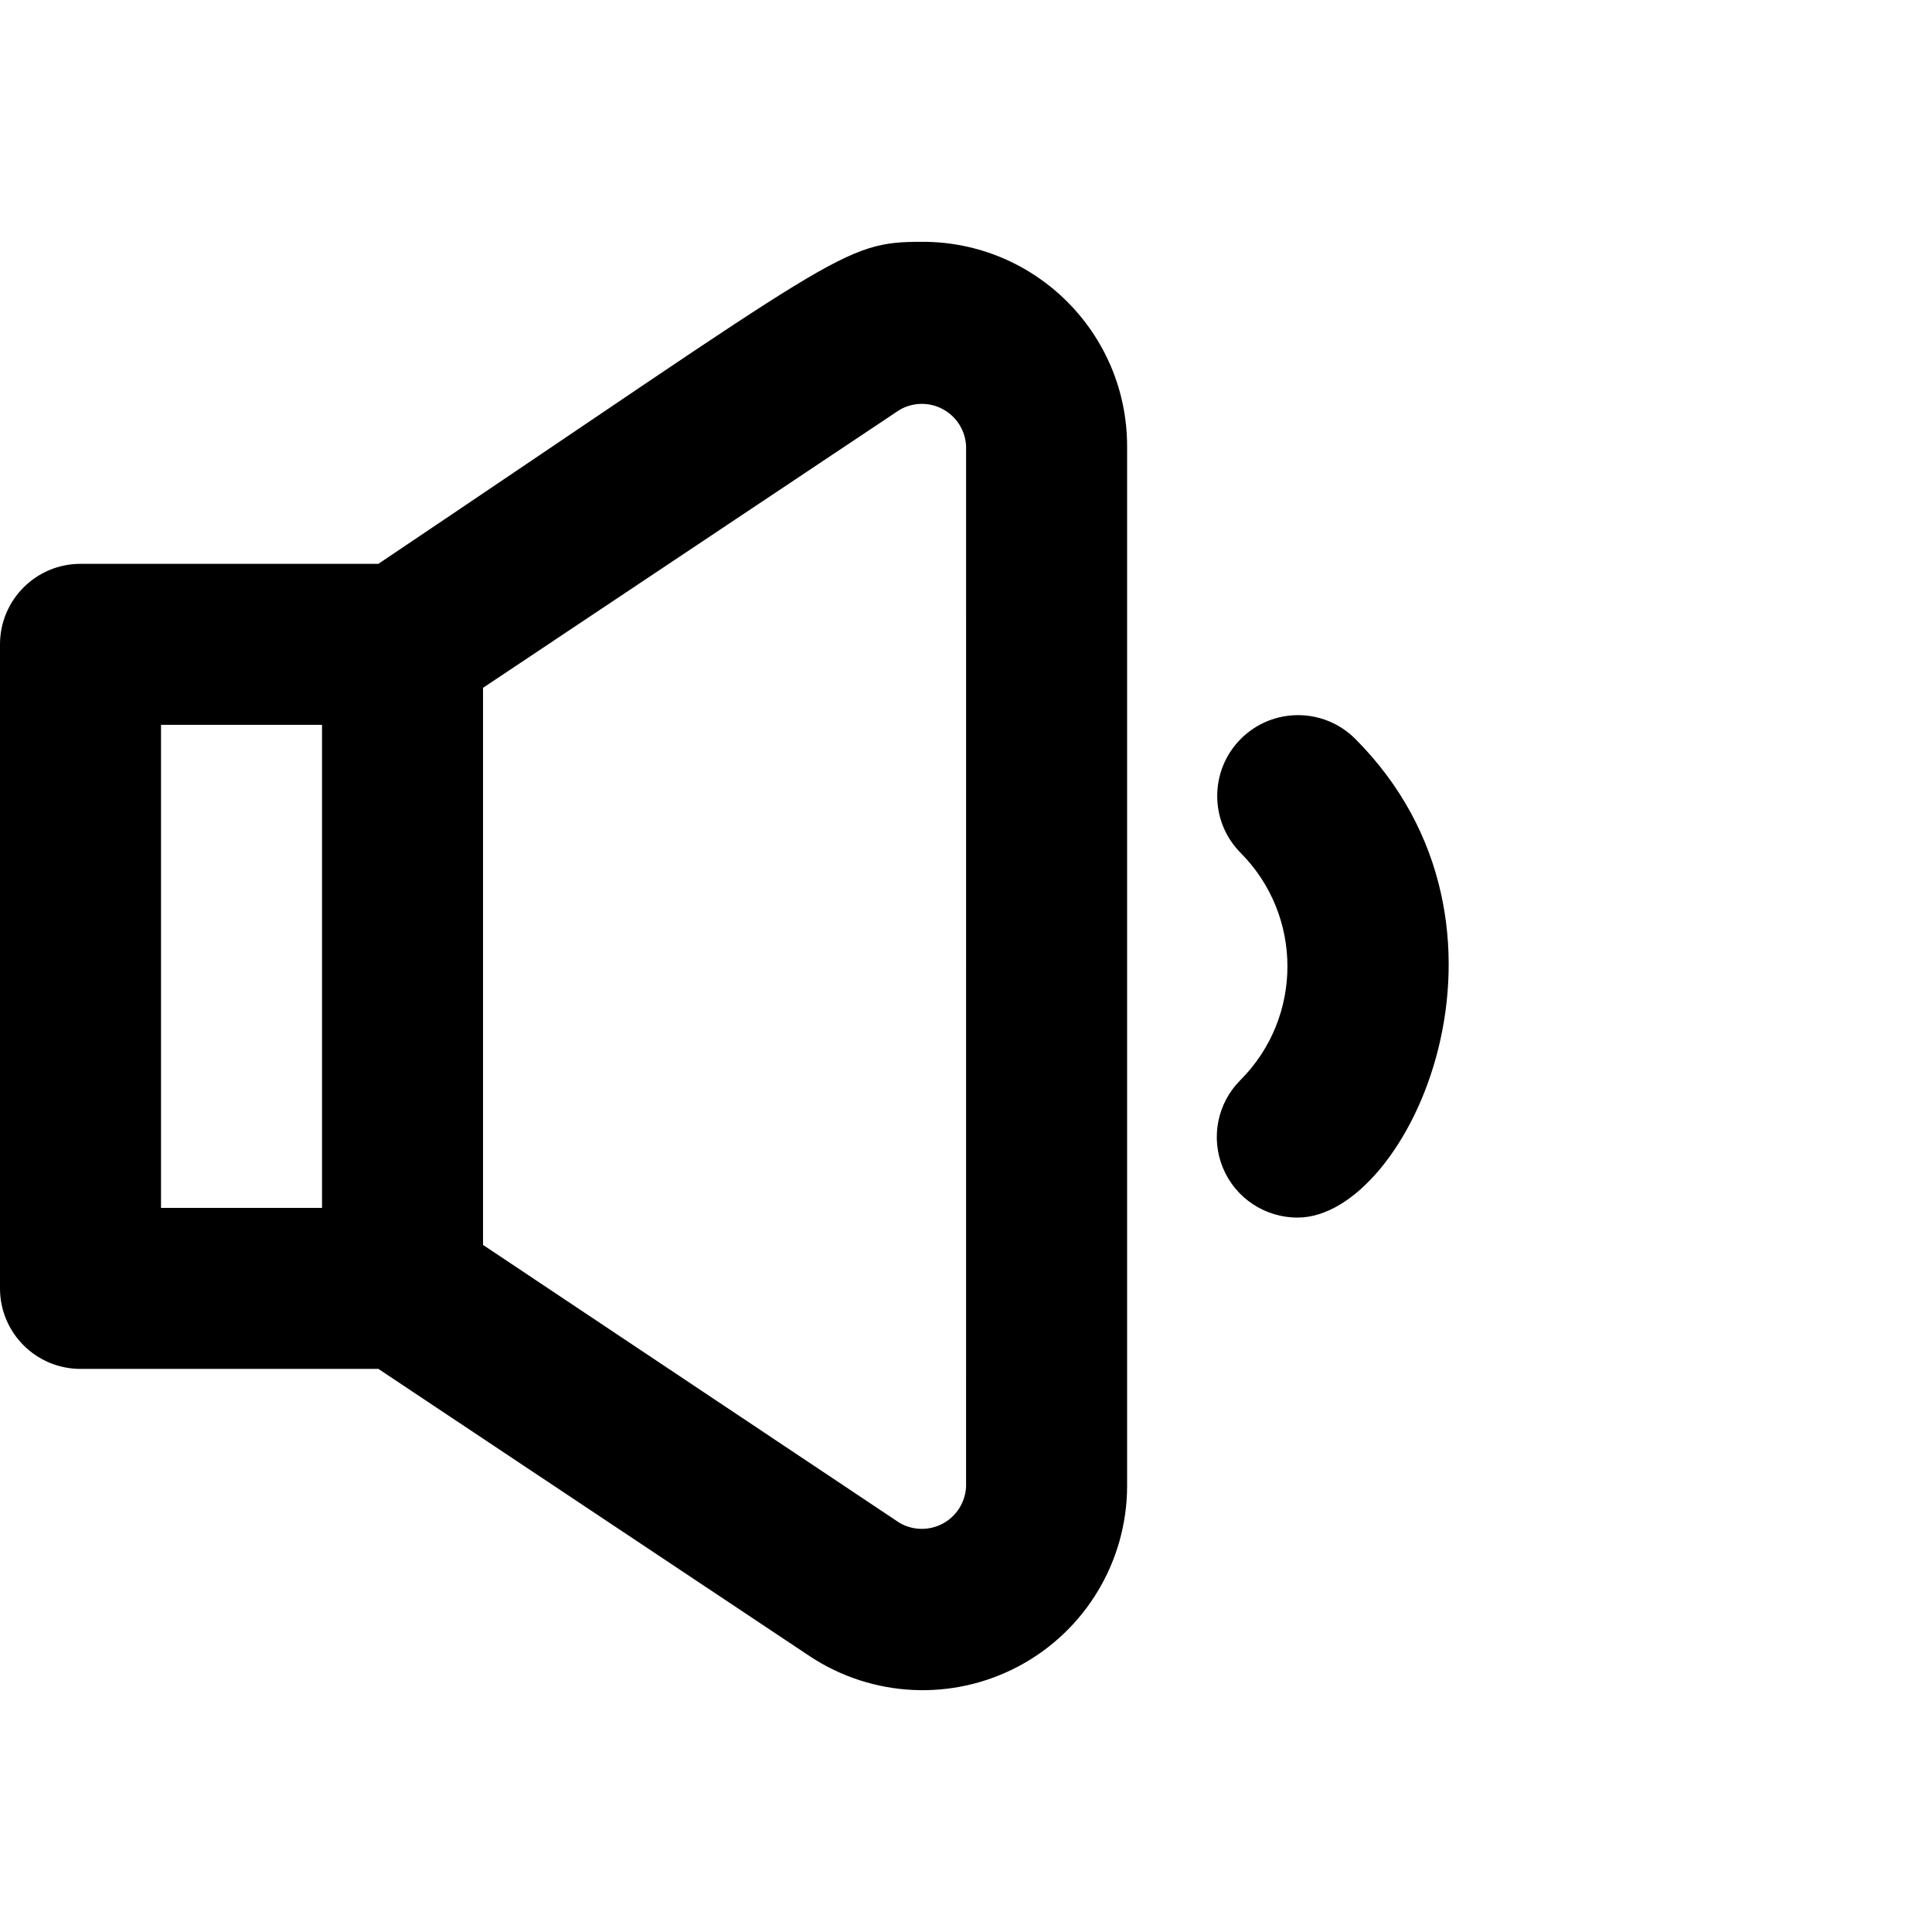
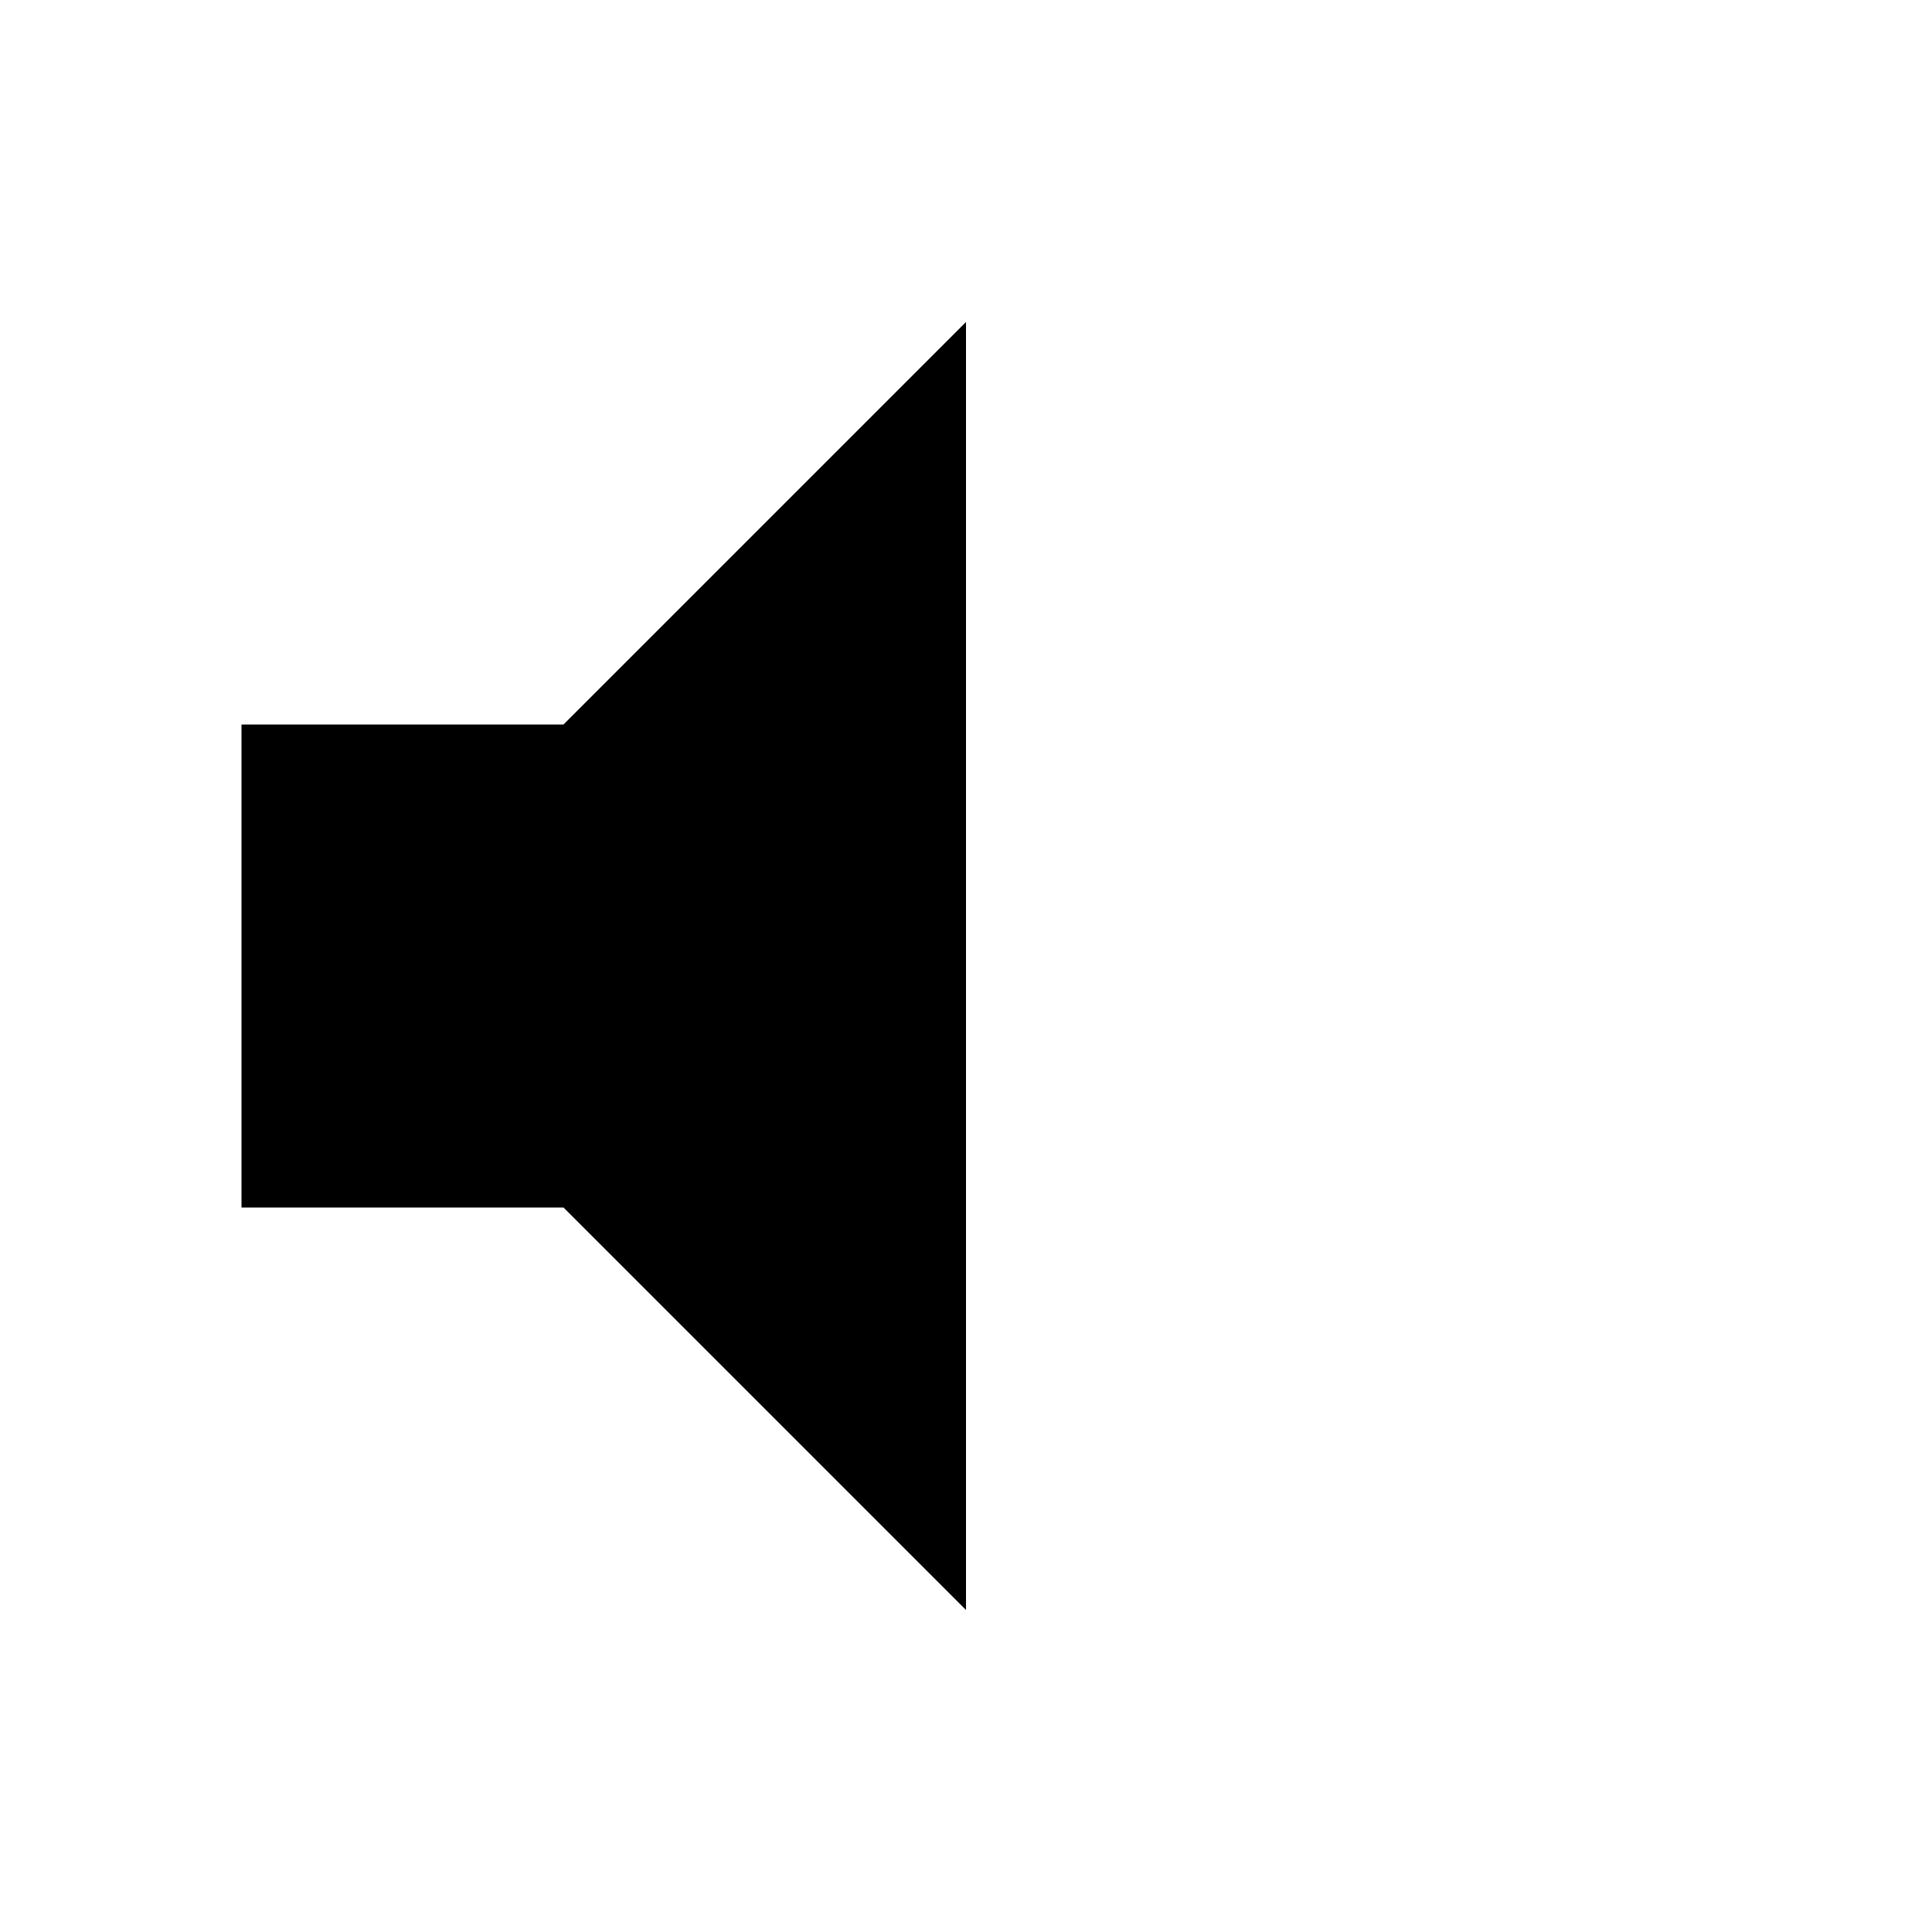
- <svg xmlns="http://www.w3.org/2000/svg" viewBox="0 0 100 100" version="1.1" id="svg62" width="100" height="100">
-   <defs id="defs66" />
-   <path d="m 47.754,12.516 c -4.167,0 -4.167,0.542 -28.169,16.668 H 4.167 A 4.167,4.167 0 0 0 0,33.351 v 33.336 a 4.167,4.167 0 0 0 4.167,4.167 H 19.585 l 22.335,14.876 A 10.584,10.584 0 0 0 58.339,76.938 V 23.1 A 10.584,10.584 0 0 0 47.754,12.516 Z M 8.334,37.518 H 16.668 V 62.521 H 8.334 Z M 50.004,76.938 a 2.292,2.292 0 0 1 -3.459,1.875 L 25.002,64.437 V 35.601 L 46.546,21.225 a 2.292,2.292 0 0 1 3.459,1.875 z" id="path53" style="stroke-width:4.167" />
-   <path d="m 70.131,38.227 a 4.184,4.184 0 0 0 -5.917,5.917 8.334,8.334 0 0 1 0,11.751 4.167,4.167 0 0 0 2.959,7.126 c 5.751,0 12.668,-15.085 2.959,-24.794 z" id="path55" style="stroke-width:4.167" />
+ <svg xmlns="http://www.w3.org/2000/svg" height="100" viewBox="0 -960 960 960" width="100" version="1.1" id="svg1">
+   <defs id="defs1" />
+   <path d="M 326,-480 Z" id="path5" />
+   <path d="M 420,-648 307,-540 H 180 v 120 h 127 l 113,109 z" id="path4" />
+   <path d="m 120,-360 v -240 h 160 l 200,-200 v 640 L 280,-360 Z" id="path2" />
</svg>
